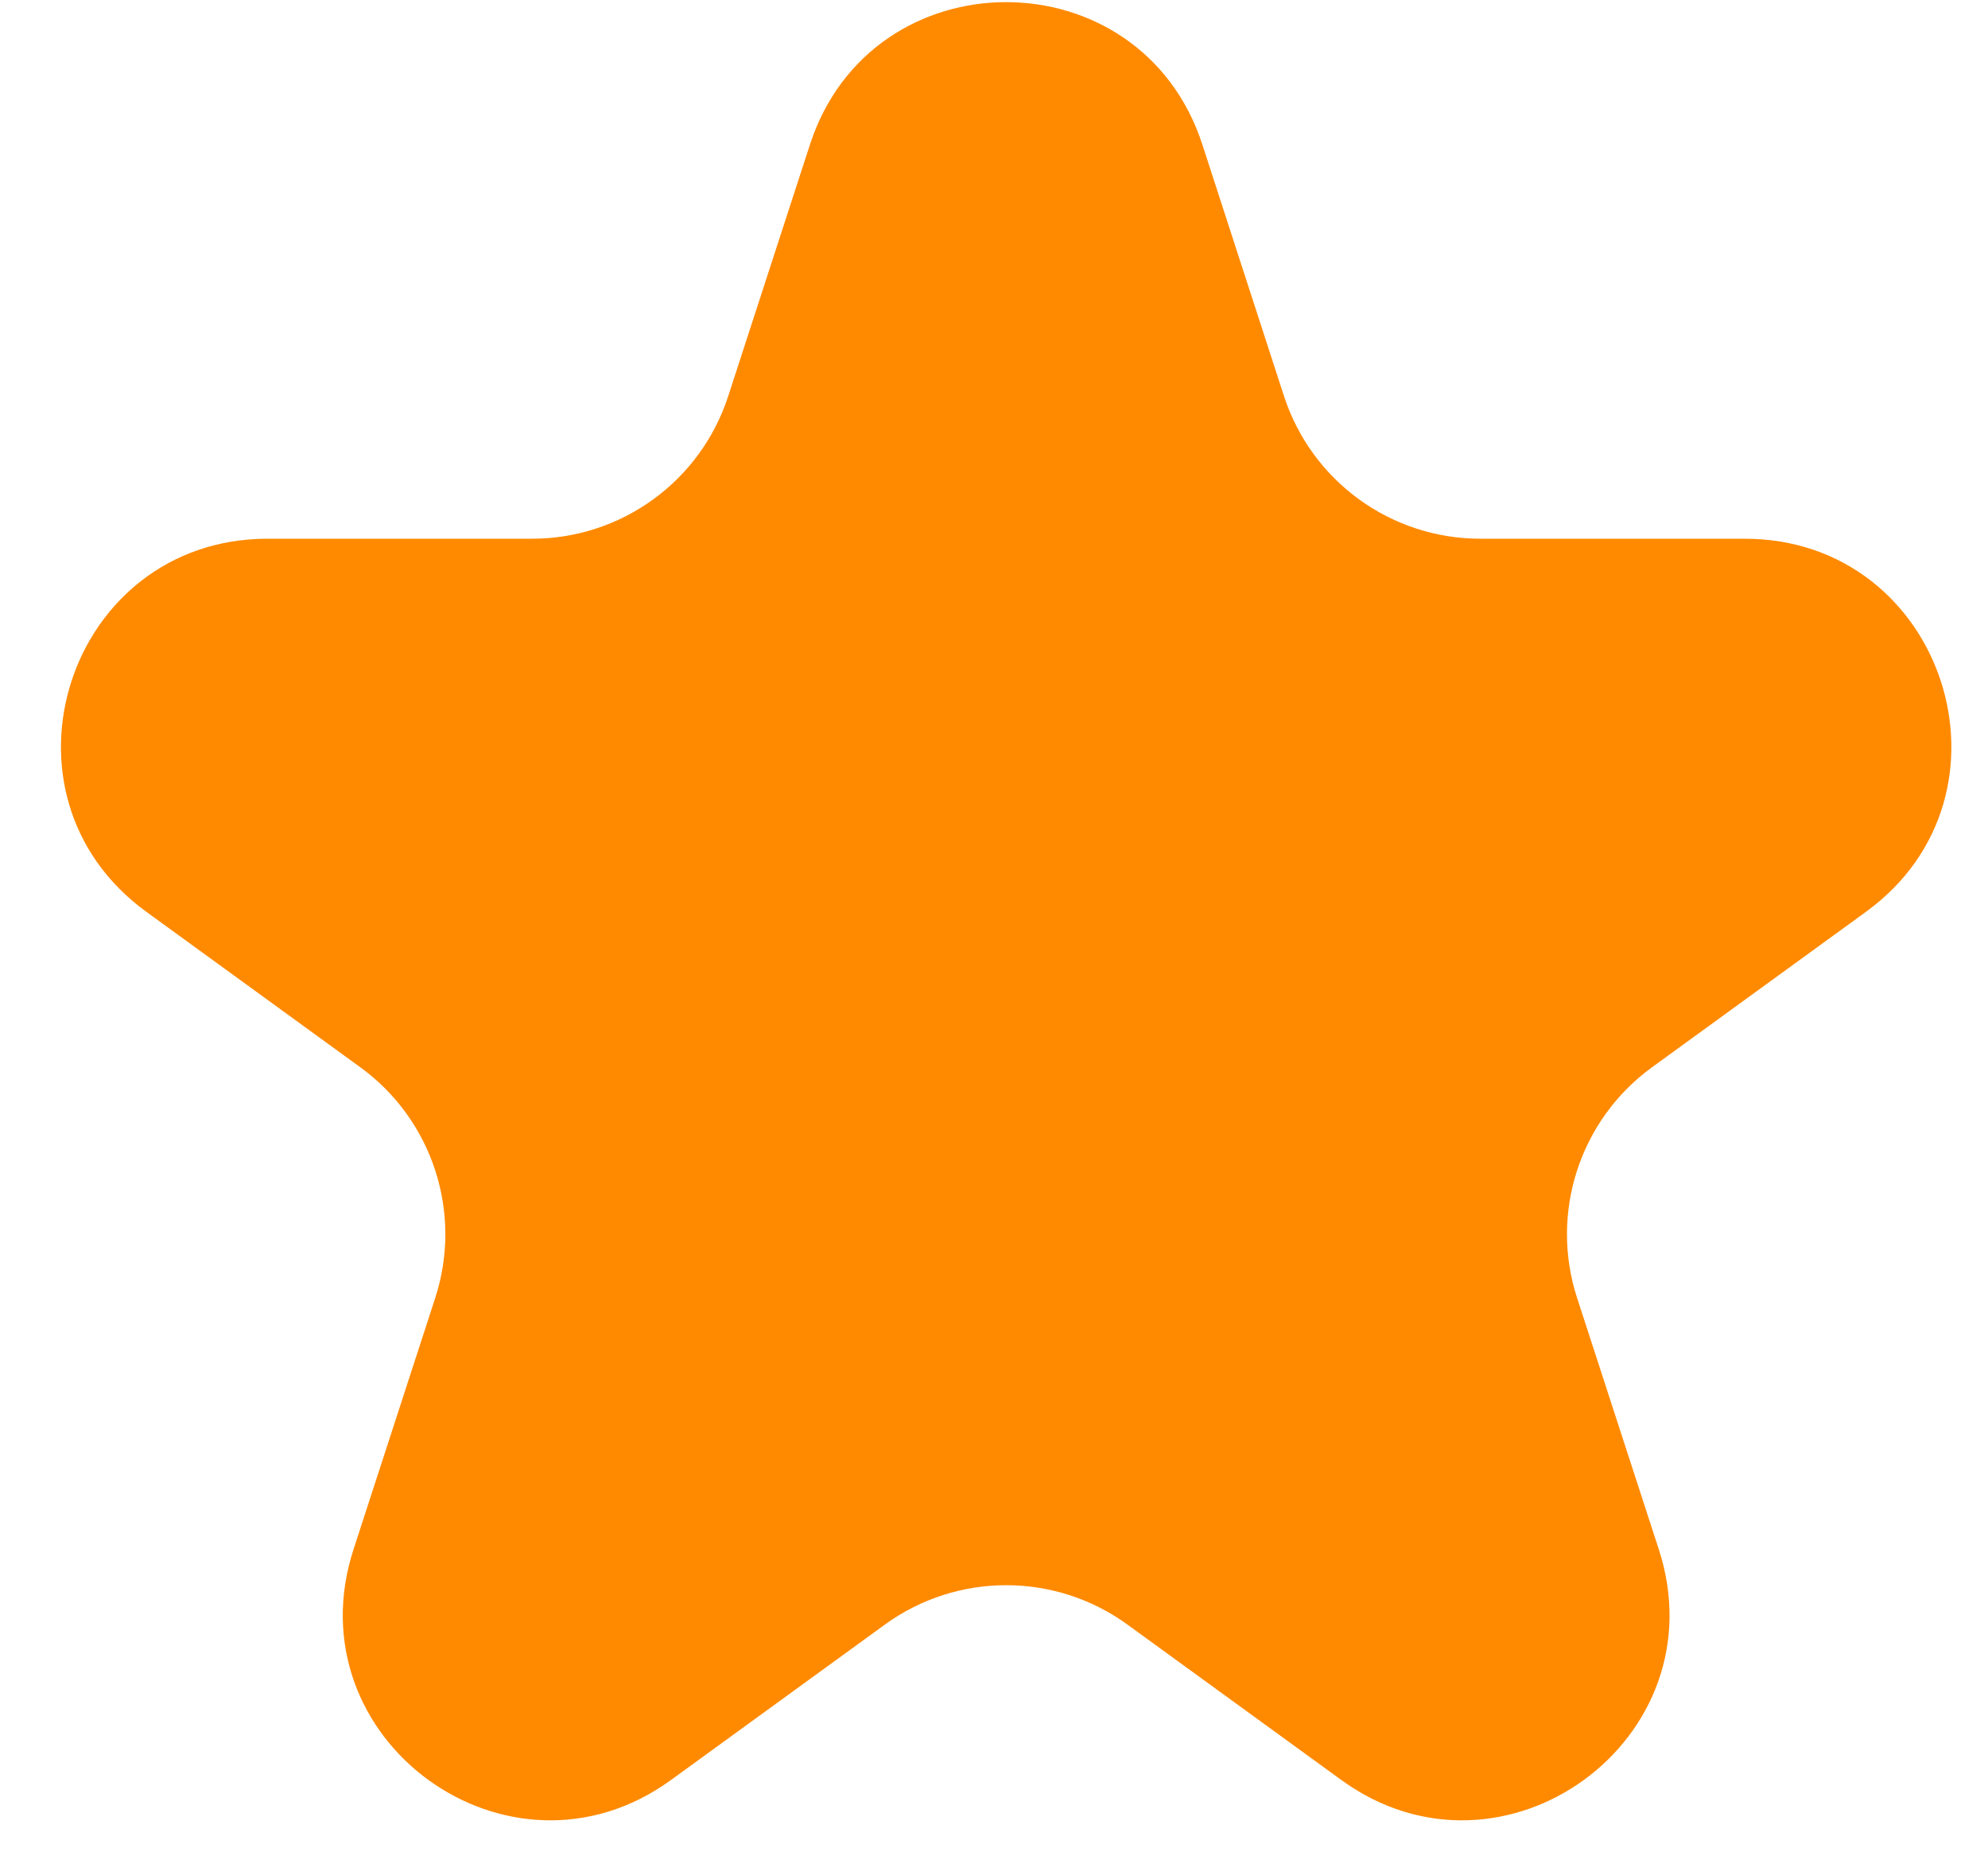
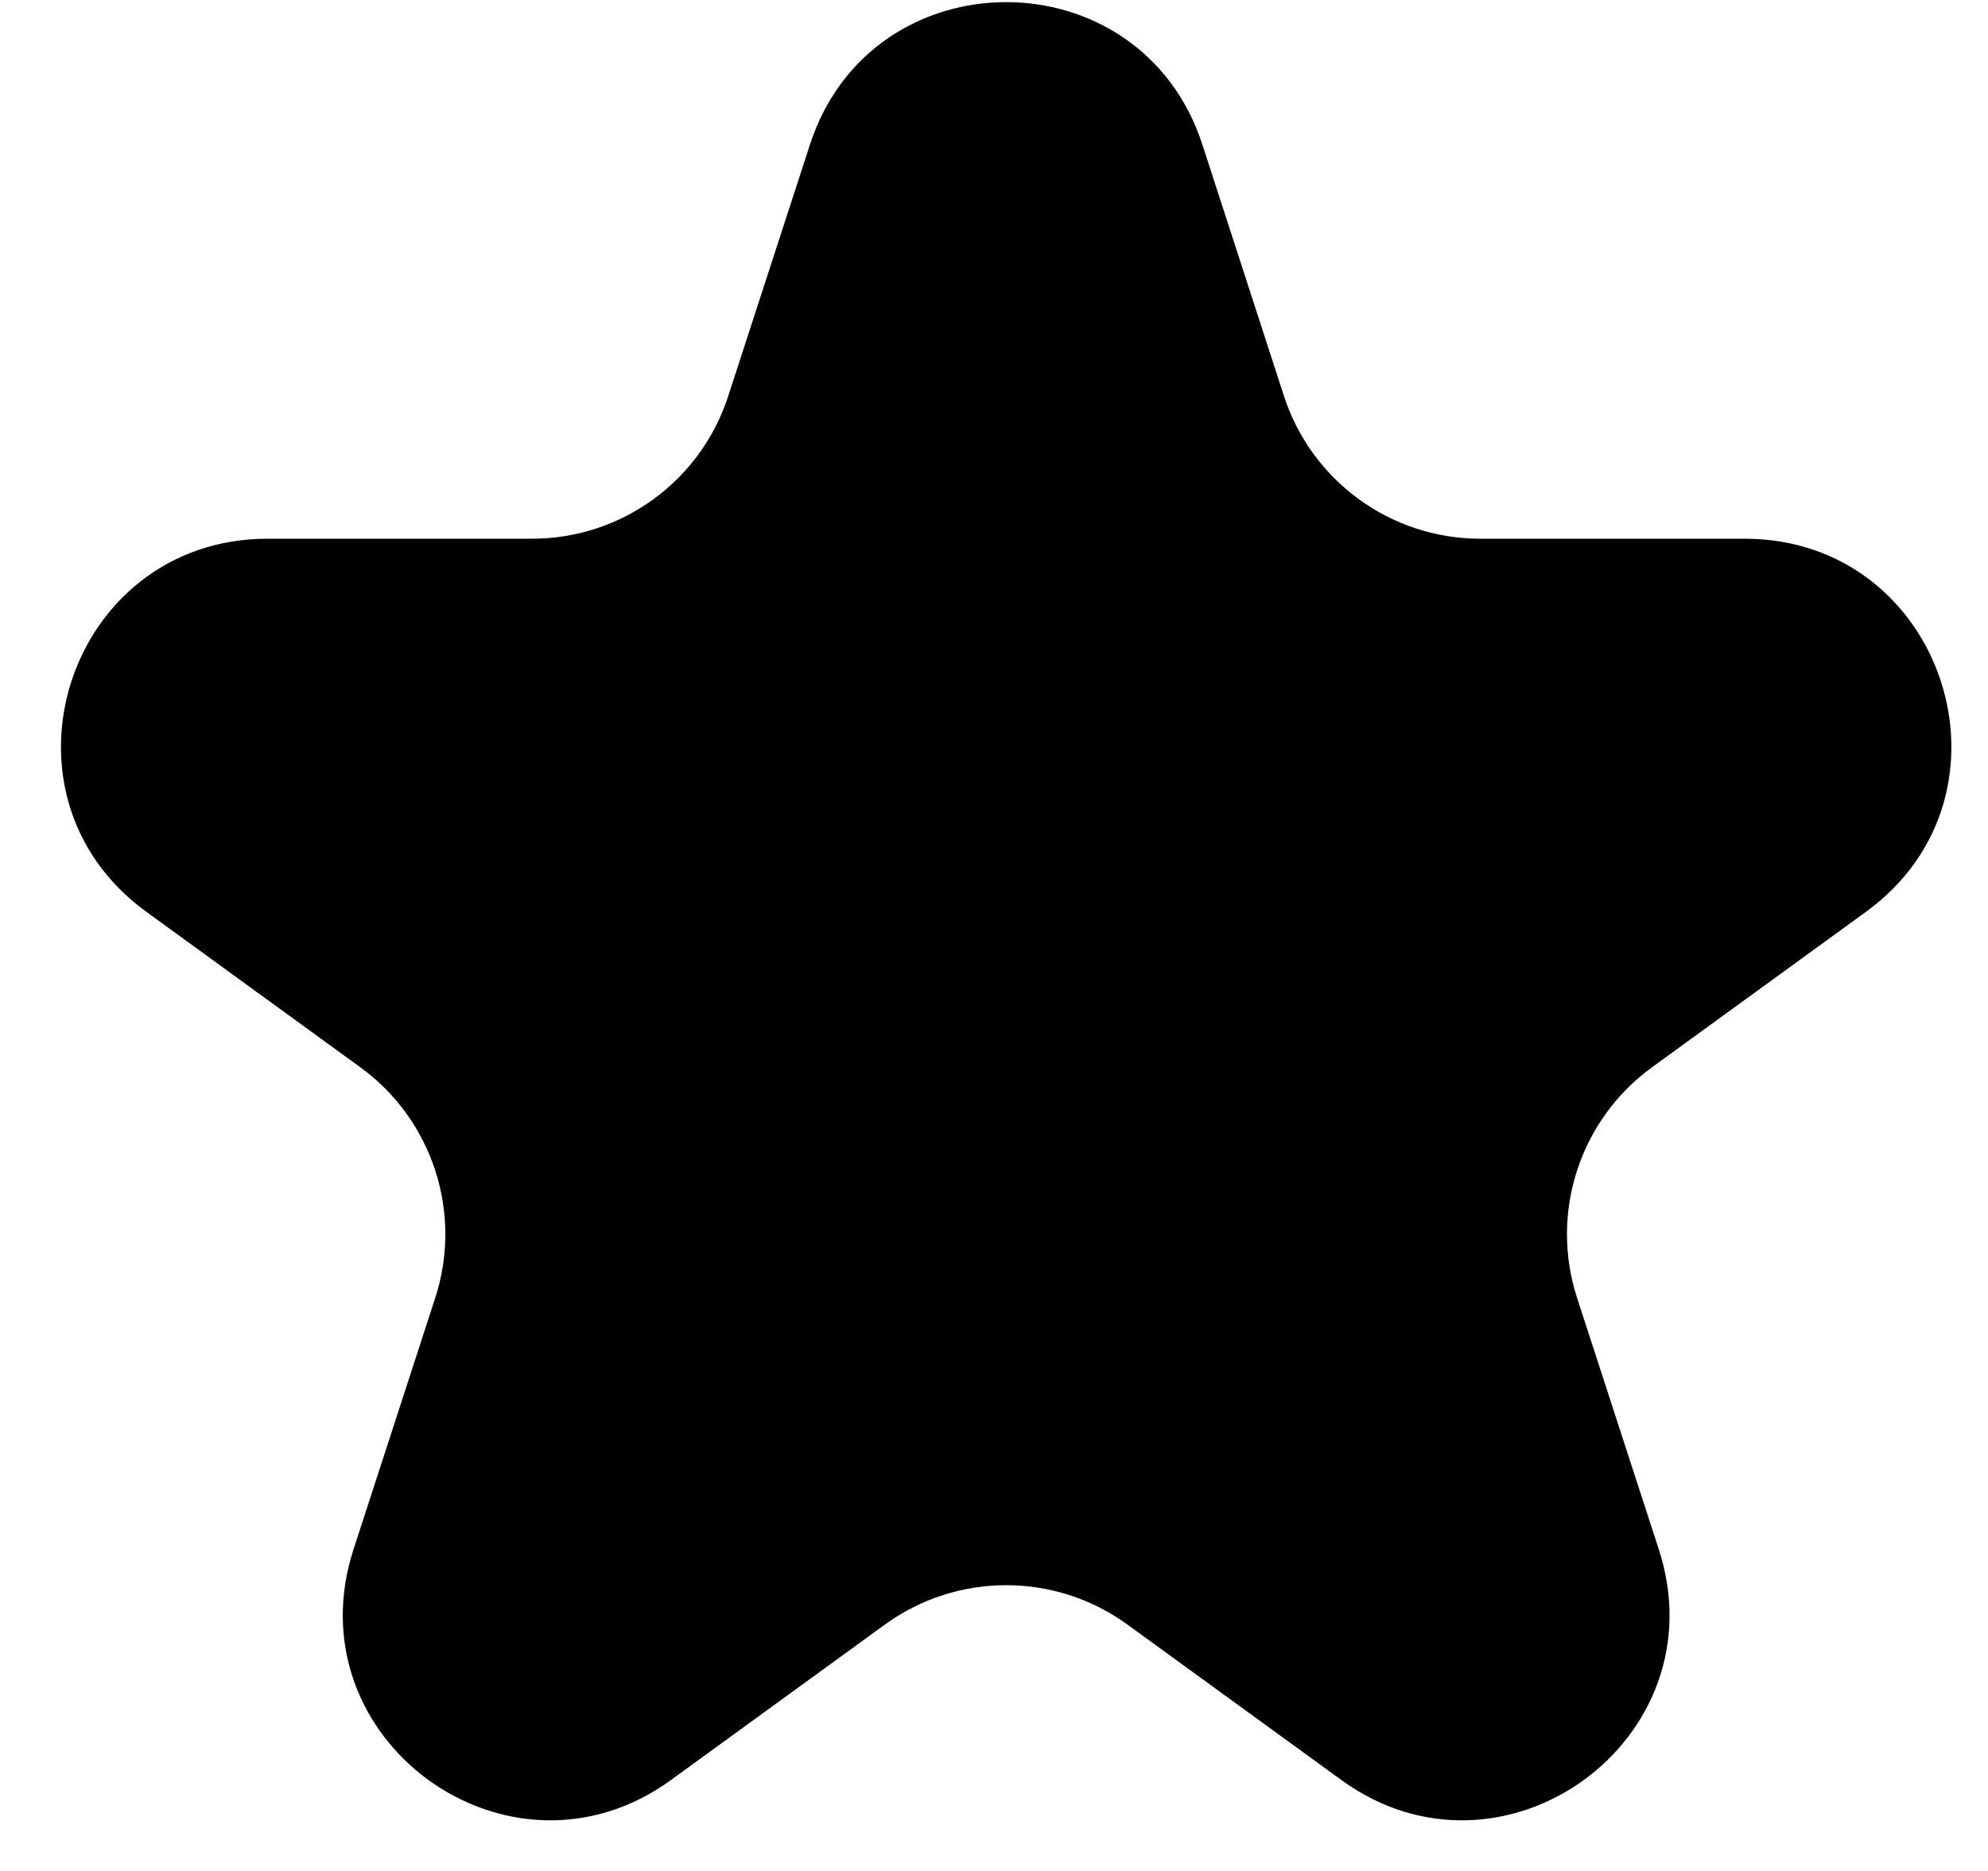
- <svg xmlns="http://www.w3.org/2000/svg" width="17" height="16" viewBox="0 0 17 16" fill="none">
-   <path d="M6.926 1.237C7.454 -0.388 9.754 -0.388 10.282 1.237L10.98 3.388C11.217 4.115 11.894 4.607 12.658 4.607H14.919C16.628 4.607 17.339 6.794 15.956 7.798L14.127 9.127C13.509 9.576 13.25 10.373 13.486 11.099L14.185 13.25C14.713 14.875 12.852 16.227 11.47 15.222L9.641 13.893C9.023 13.444 8.185 13.444 7.567 13.893L5.738 15.222C4.355 16.227 2.495 14.875 3.023 13.25L3.722 11.099C3.958 10.373 3.699 9.576 3.081 9.127L1.252 7.798C-0.131 6.794 0.58 4.607 2.289 4.607H4.55C5.314 4.607 5.991 4.115 6.227 3.388L6.926 1.237Z" fill="#FF8A00" />
+ <svg xmlns="http://www.w3.org/2000/svg" width="17" height="16" viewBox="0 0 17 16" fill="currentColor">
+   <path d="M6.926 1.237C7.454 -0.388 9.754 -0.388 10.282 1.237L10.98 3.388C11.217 4.115 11.894 4.607 12.658 4.607H14.919C16.628 4.607 17.339 6.794 15.956 7.798L14.127 9.127C13.509 9.576 13.25 10.373 13.486 11.099L14.185 13.25C14.713 14.875 12.852 16.227 11.47 15.222L9.641 13.893C9.023 13.444 8.185 13.444 7.567 13.893L5.738 15.222C4.355 16.227 2.495 14.875 3.023 13.25L3.722 11.099C3.958 10.373 3.699 9.576 3.081 9.127L1.252 7.798C-0.131 6.794 0.58 4.607 2.289 4.607H4.55C5.314 4.607 5.991 4.115 6.227 3.388L6.926 1.237Z" />
</svg>
